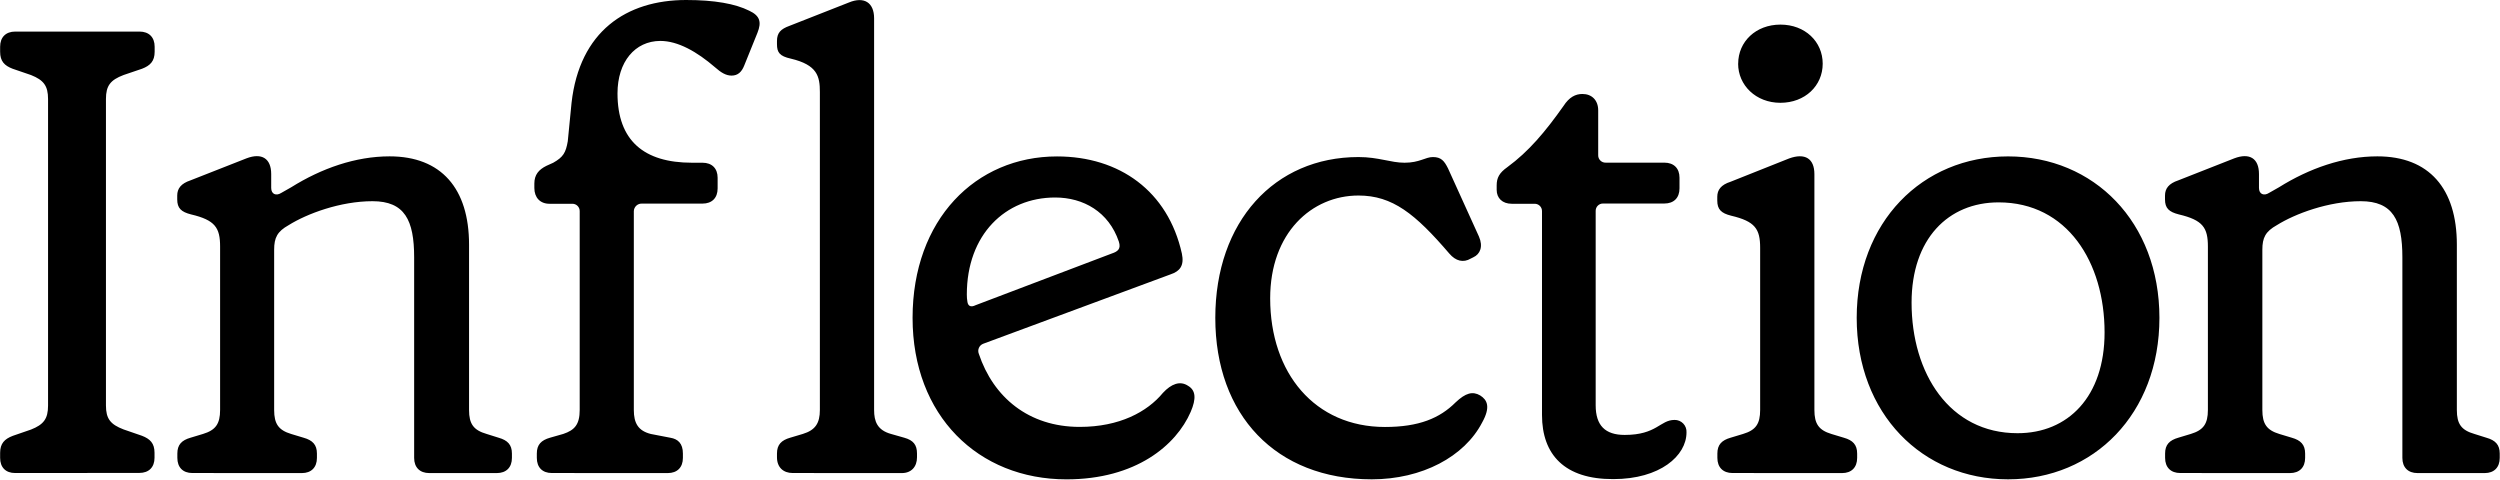
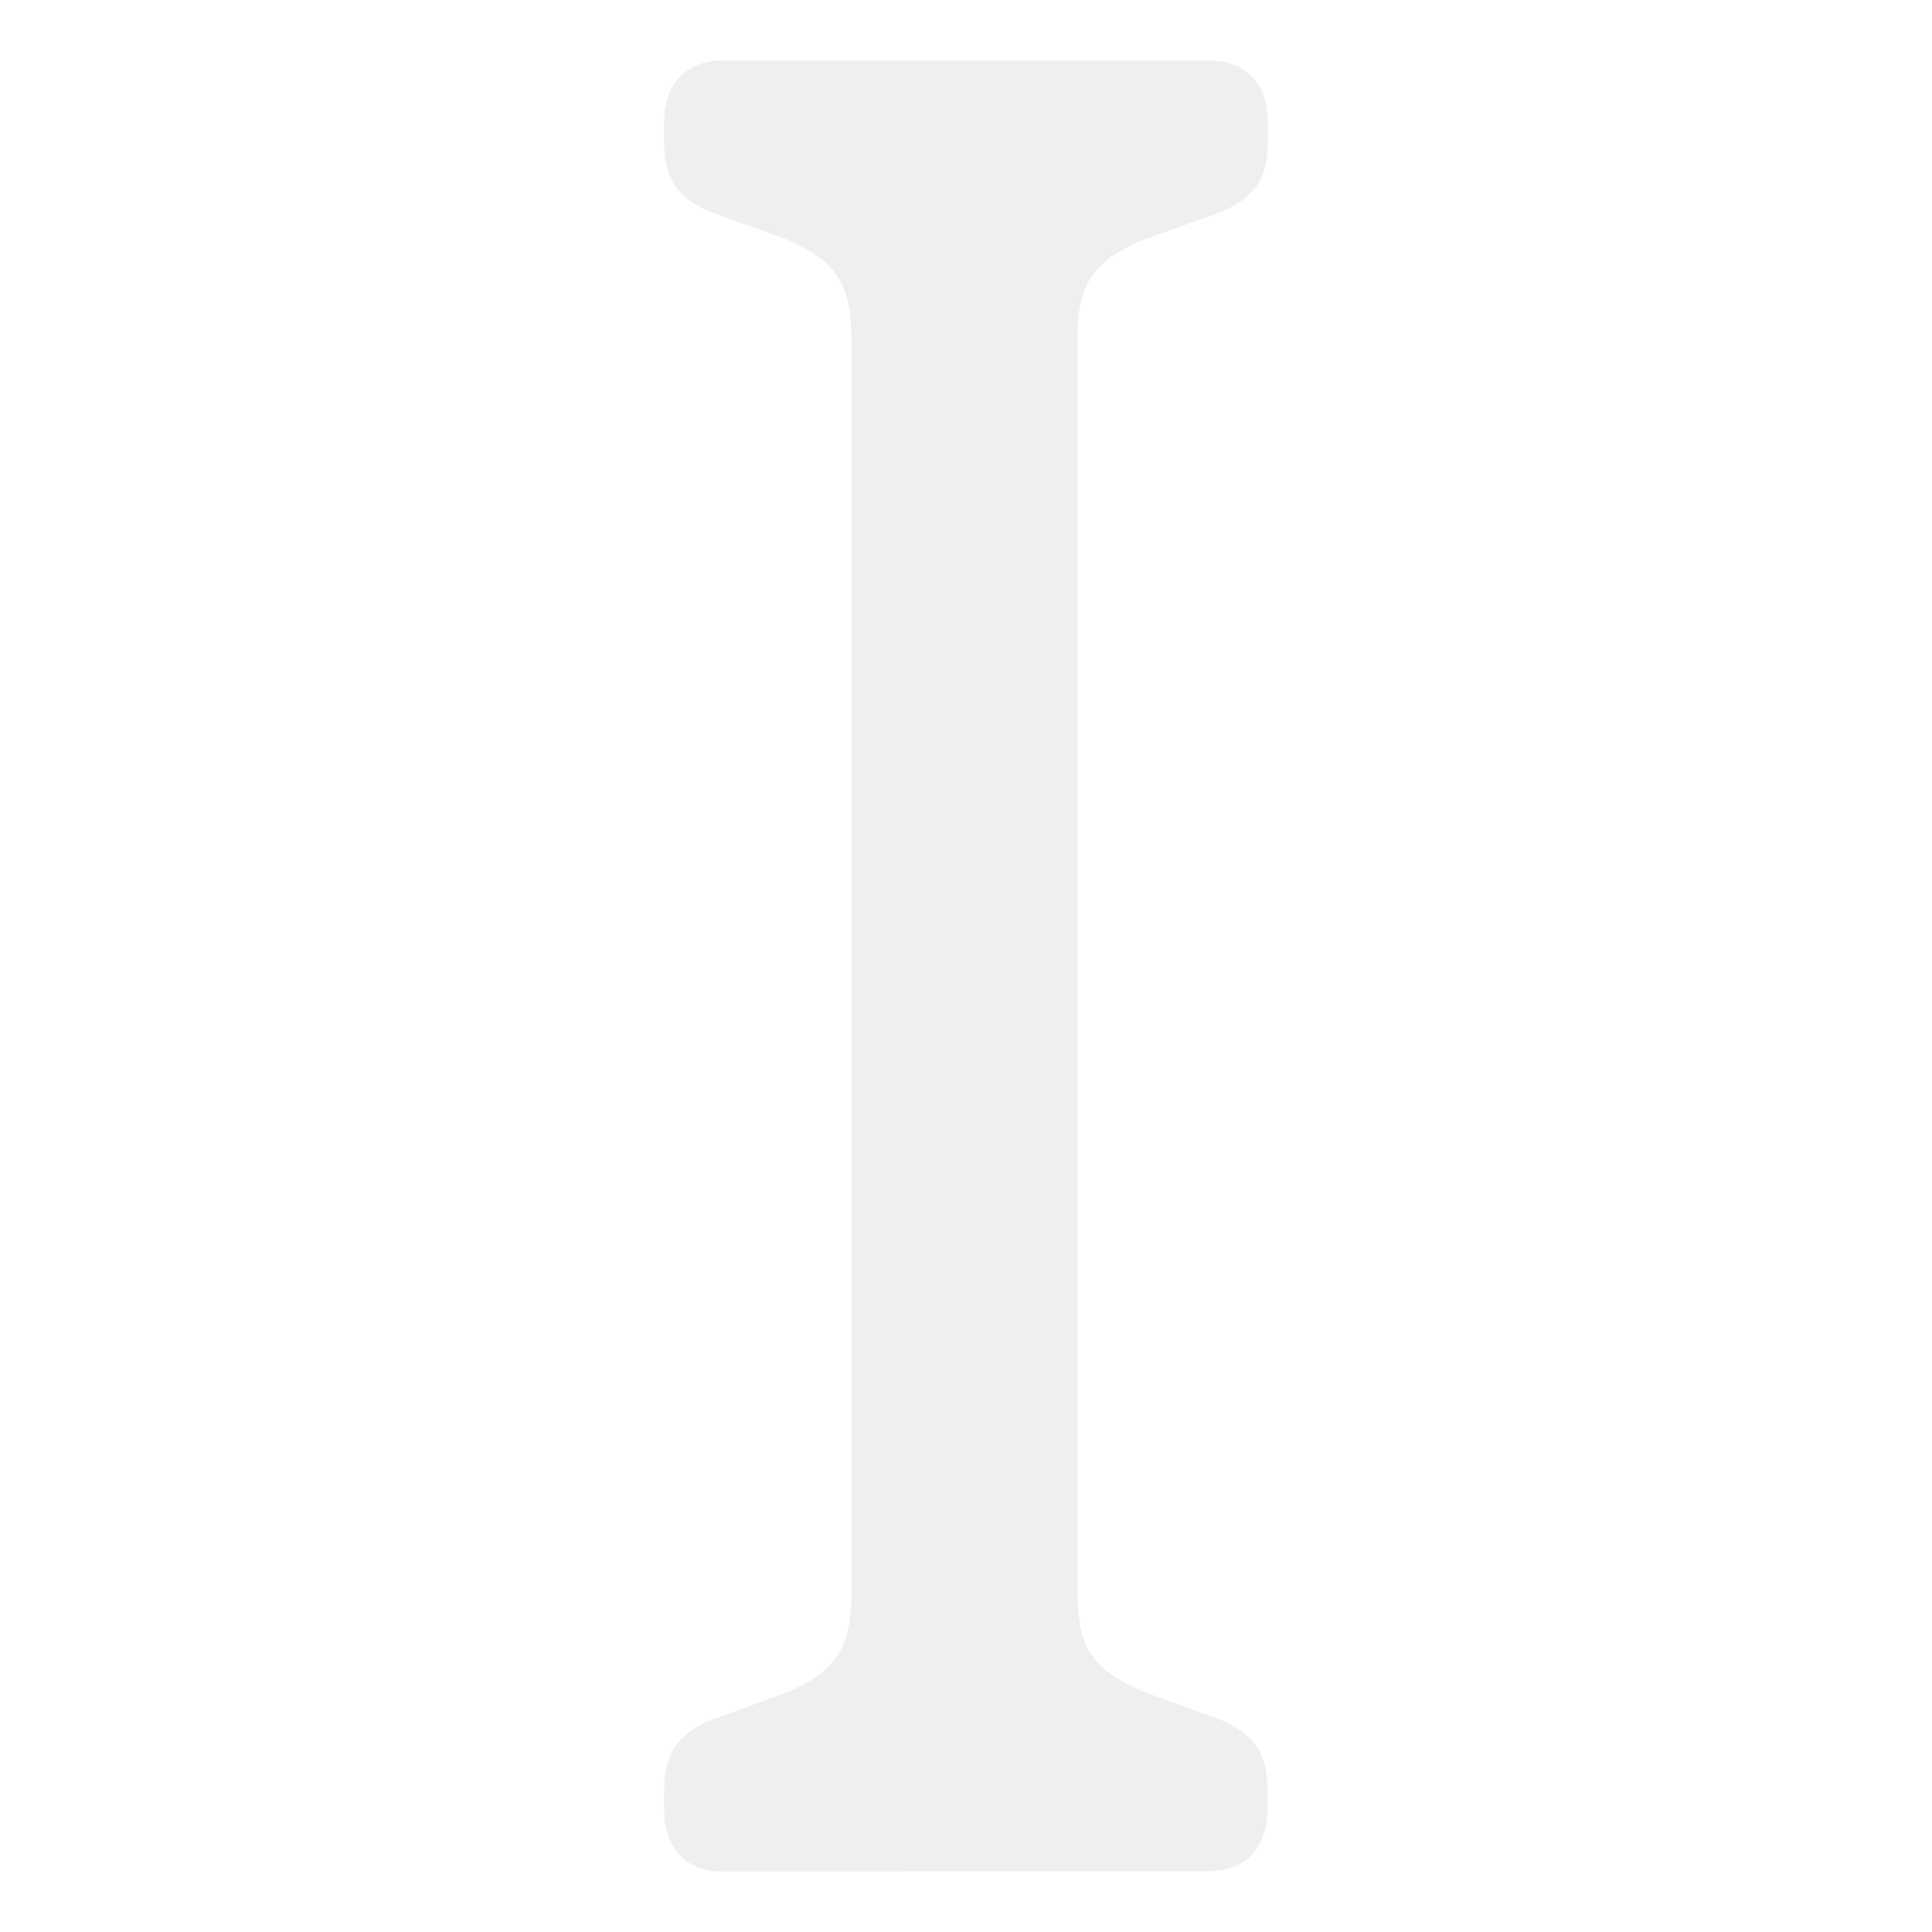
- <svg xmlns="http://www.w3.org/2000/svg" viewBox="0 0 1000 191.73" class="css-ofyhr8 e1e0p39a3">
-   <path fill="black" d="M6.05 189.21c-3.78 0-6-2.27-6-6.06v-2c0-3.78 1.77-5.55 5.05-6.81l7.31-2.52c5.05-2 6.81-4.29 6.81-9.59V39.61c0-5.3-1.76-7.57-6.81-9.59L5.05 27.5c-3.28-1.26-5-3-5-6.81v-2c0-3.79 2.27-6.06 6.05-6.06h49.7c3.79 0 6.06 2.27 6.06 6.06v2c0 3.78-1.77 5.55-5.05 6.81L49.45 30c-5.3 2-7.07 4.29-7.07 9.59v122.6c0 5.3 1.77 7.57 7.07 9.59l7.31 2.52c3.28 1.26 5.05 3 5.05 6.81v2c0 3.79-2.27 6.06-6.06 6.06Zm70.89 0c-3.78 0-6-2.27-6-6.06v-1.76c0-3.53 1.76-5.3 5.29-6.31l5-1.51c5-1.52 6.81-4 6.81-9.59V98.64c0-7.57-2-10.6-11.6-12.87-4-1-5.55-2.52-5.55-6v-1.56c0-2.78 1.51-4.8 5.29-6.06l22.46-8.83c6-2.27 9.84 0 9.84 6.31v5.55c0 2.52 2 3.28 4 2l4-2.27c12.11-7.57 25.73-12.37 39.35-12.37 20.69 0 31.79 12.87 31.79 35.32V164c0 5.55 1.77 8.07 7.06 9.59l4.8 1.51c3.53 1 5.29 2.78 5.29 6.31v1.76c0 3.79-2.27 6.06-6.05 6.06h-27c-3.79 0-6.06-2.27-6.06-6.06v-80.24c0-14.89-3.78-22.45-16.65-22.45s-26.23 5-33.55 9.58c-4.54 2.53-5.8 5-5.8 9.84V164c0 5.55 1.76 8.07 6.81 9.59l5 1.51c3.54 1 5.3 2.78 5.3 6.31v1.76c0 3.79-2.27 6.06-6 6.06Zm143.79 0c-3.78 0-6-2.27-6-6.06v-1.76c0-3.53 1.76-5.3 5.3-6.31l5.29-1.51c4.55-1.52 6.56-3.79 6.56-9.59V84.51a2.91 2.91 0 0 0-3-3h-9.09c-3.78 0-6.05-2.53-6.05-6.31v-1.79c0-3.53 1.77-5.55 4.79-7.06l2.78-1.26c4-2.27 5-4 5.8-8.58l1.51-15.39C231.83 12.61 250.5 0 274.47 0c11.35 0 19.68 1.51 25.23 4.29 4.28 2 5 4.54 3.28 8.83l-5.3 13.12c-1 2.52-2.53 4-5.05 4-2.27 0-4.29-1.26-6.56-3.28-7.31-6.3-14.88-10.59-21.95-10.59C254 16.4 247 24.72 247 37.34c0 18.92 10.6 27.75 29.77 27.75H281c3.78 0 6.05 2.27 6.05 6v4.29c0 3.79-2.27 6.06-6.05 6.06h-24.19a3.12 3.12 0 0 0-3.28 3V164c0 5.3 1.77 8.33 6.81 9.59l7.82 1.51c3 .5 5 2.27 5 6.31v1.76c0 3.79-2.27 6.06-6.06 6.06Zm96.37 0c-3.78 0-6.31-2.27-6.31-6.31v-1.51c0-3.53 1.77-5.3 5.3-6.31l5.05-1.51c5-1.52 6.81-4.29 6.81-9.59V36.83c0-6.3-1-10.85-11.61-13.37-4.54-1-5.55-2.52-5.55-5.8V16.4c0-3.28 1.52-4.8 5-6.06L339.55 1c6.06-2.52 10.09 0 10.09 6.31V164c0 4.54 1.26 8.07 6.81 9.59l5.3 1.51c3.53 1 5.05 2.78 5.05 6.31v1.51c0 3.79-2.27 6.31-6.06 6.31Zm159.18-24.47c-5.8 13.37-21.94 27-49.69 27-35.32 0-61.56-25.48-61.56-64.58 0-39.36 25.23-64.59 57.77-64.59 25 0 44.4 13.88 49.95 38.86 1 4.79-.75 7.06-4.54 8.32l-74.92 27.75a3.07 3.07 0 0 0-1.77 4c5.8 17.4 19.93 29.26 40.36 29.26 15.9 0 27-6 33.3-13.62 3.28-3.53 6.82-5 10.1-2.78 3.02 1.8 3.28 5.08 1 10.38m-89.55-46.93a16 16 0 0 0 .25 3c.25 1.51 1.26 2.27 3.28 1.26l54.49-20.68c2.27-.76 3.78-1.77 2.77-4.8C443.49 84.77 433.4 79 422.05 79c-19.93 0-35.32 14.85-35.32 38.81m99.39 9.34c0-38.6 23.72-64.33 57.27-64.33 8.07 0 12.86 2.27 18.42 2.27 6.05 0 8.32-2.27 11.35-2.27 3.28 0 4.54 1.51 6.05 4.54l12.36 27.24c1.77 4 .51 7.07-2.27 8.33l-1 .5c-3 1.77-6 1-8.57-2-13.64-15.91-22.73-23.22-36.34-23.22-18.67 0-35.32 14.88-35.32 41.12 0 30 17.91 51.46 45.91 51.46 13.63 0 21.95-3.53 28.26-9.84 4-3.78 6.81-4.54 9.84-2.77 2.77 1.76 4.29 4.54.76 10.85-7.07 13.62-24 22.7-44.15 22.7-38.35 0-62.57-25.73-62.57-64.58M616.8 166V84.51a2.91 2.91 0 0 0-3-3h-9.08c-3.78 0-6.05-2.27-6.05-5.55v-1.79c0-3 1-5 4.28-7.32 8.58-6.3 15.14-14.12 22.46-24.47 2.27-3.53 4.79-4.79 7.56-4.79 3.79 0 6.31 2.52 6.31 6.56v17.91a2.91 2.91 0 0 0 3 3h23.46c3.79 0 6.06 2.27 6.06 6v4.29c0 3.79-2.27 6.06-6.06 6.06h-24.47a2.91 2.91 0 0 0-3 3v77.7c0 8.08 3.79 11.86 11.61 11.86 12.86 0 14.13-6 19.93-6a4.7 4.7 0 0 1 4.79 5c0 9.34-10.59 18.67-29.26 18.67-19.46.09-28.54-9.75-28.54-25.64m76.2 23.21c-3.78 0-6.05-2.27-6.05-6.06v-1.76c0-3.53 1.77-5.3 5.3-6.31l5-1.51c5.05-1.52 6.81-4 6.81-9.59V99.14c0-7.56-2-10.59-11.6-12.86-4-1-5.55-2.52-5.55-6.06v-1.51c0-2.77 1.51-4.79 5.3-6l23.46-9.34c6.31-2.27 10.09 0 10.09 6.31V164c0 5.55 1.77 8.07 6.81 9.59l5 1.51c3.53 1 5.29 2.78 5.29 6.31v1.76c0 3.79-2.27 6.06-6 6.06Zm2.27-163.73c0-8.83 7.07-15.64 16.91-15.64s16.9 6.81 16.9 15.64-7.08 15.64-16.92 15.64-16.91-7.06-16.91-15.64Zm47.41 101.67c0-38.35 26.24-64.59 60.55-64.59s60.54 26.24 60.54 64.59-26.23 64.58-60.54 64.58-60.55-26.24-60.55-64.58m99.15 5.8c0-28-14.89-52-42.39-52-20.18 0-34.81 14.63-34.81 40.11 0 28.26 15.14 52.22 42.38 52.22 20.18.03 34.82-14.6 34.82-40.28Zm30.27 56.26c-3.79 0-6.06-2.27-6.06-6.06v-1.76c0-3.53 1.77-5.3 5.3-6.31l5-1.51c5-1.52 6.82-4 6.82-9.59V98.64c0-7.57-2-10.6-11.61-12.87-4-1-5.55-2.52-5.55-6v-1.56c0-2.78 1.51-4.8 5.3-6.06l22.45-8.83c6.06-2.27 9.84 0 9.84 6.31v5.55c0 2.52 2 3.28 4 2l4-2.27c12.11-7.57 25.74-12.37 39.36-12.37 20.69 0 31.79 12.87 31.79 35.32V164c0 5.55 1.76 8.07 7.06 9.59l4.79 1.51c3.53 1 5.3 2.78 5.3 6.31v1.76c0 3.79-2.27 6.06-6 6.06H967c-3.78 0-6.05-2.27-6.05-6.06v-80.24c0-14.89-3.79-22.45-16.65-22.45s-26.24 5-33.56 9.58c-4.54 2.53-5.8 5-5.8 9.84V164c0 5.55 1.77 8.07 6.81 9.59l5 1.51c3.53 1 5.3 2.78 5.3 6.31v1.76c0 3.79-2.27 6.06-6.06 6.06Z" />
+ <svg xmlns="http://www.w3.org/2000/svg" width="32" height="32" fill="none">
+   <path fill="#1111" d="M11.97 31c-.61 0-.97-.386-.97-1.03v-.34c0-.642.286-.942.817-1.156L13 28.045c.817-.34 1.101-.729 1.101-1.629V5.584c0-.9-.284-1.286-1.101-1.63l-1.191-.428c-.53-.214-.809-.51-.809-1.157v-.34c0-.643.367-1.029.979-1.029h8.04c.614 0 .981.386.981 1.03v.34c0 .642-.286.942-.817 1.156l-1.19.425c-.858.34-1.145.729-1.145 1.63v20.828c0 .9.287 1.286 1.144 1.63l1.183.428c.53.214.817.51.817 1.157v.34c0 .643-.367 1.03-.98 1.03L11.97 31Z" />
</svg>
